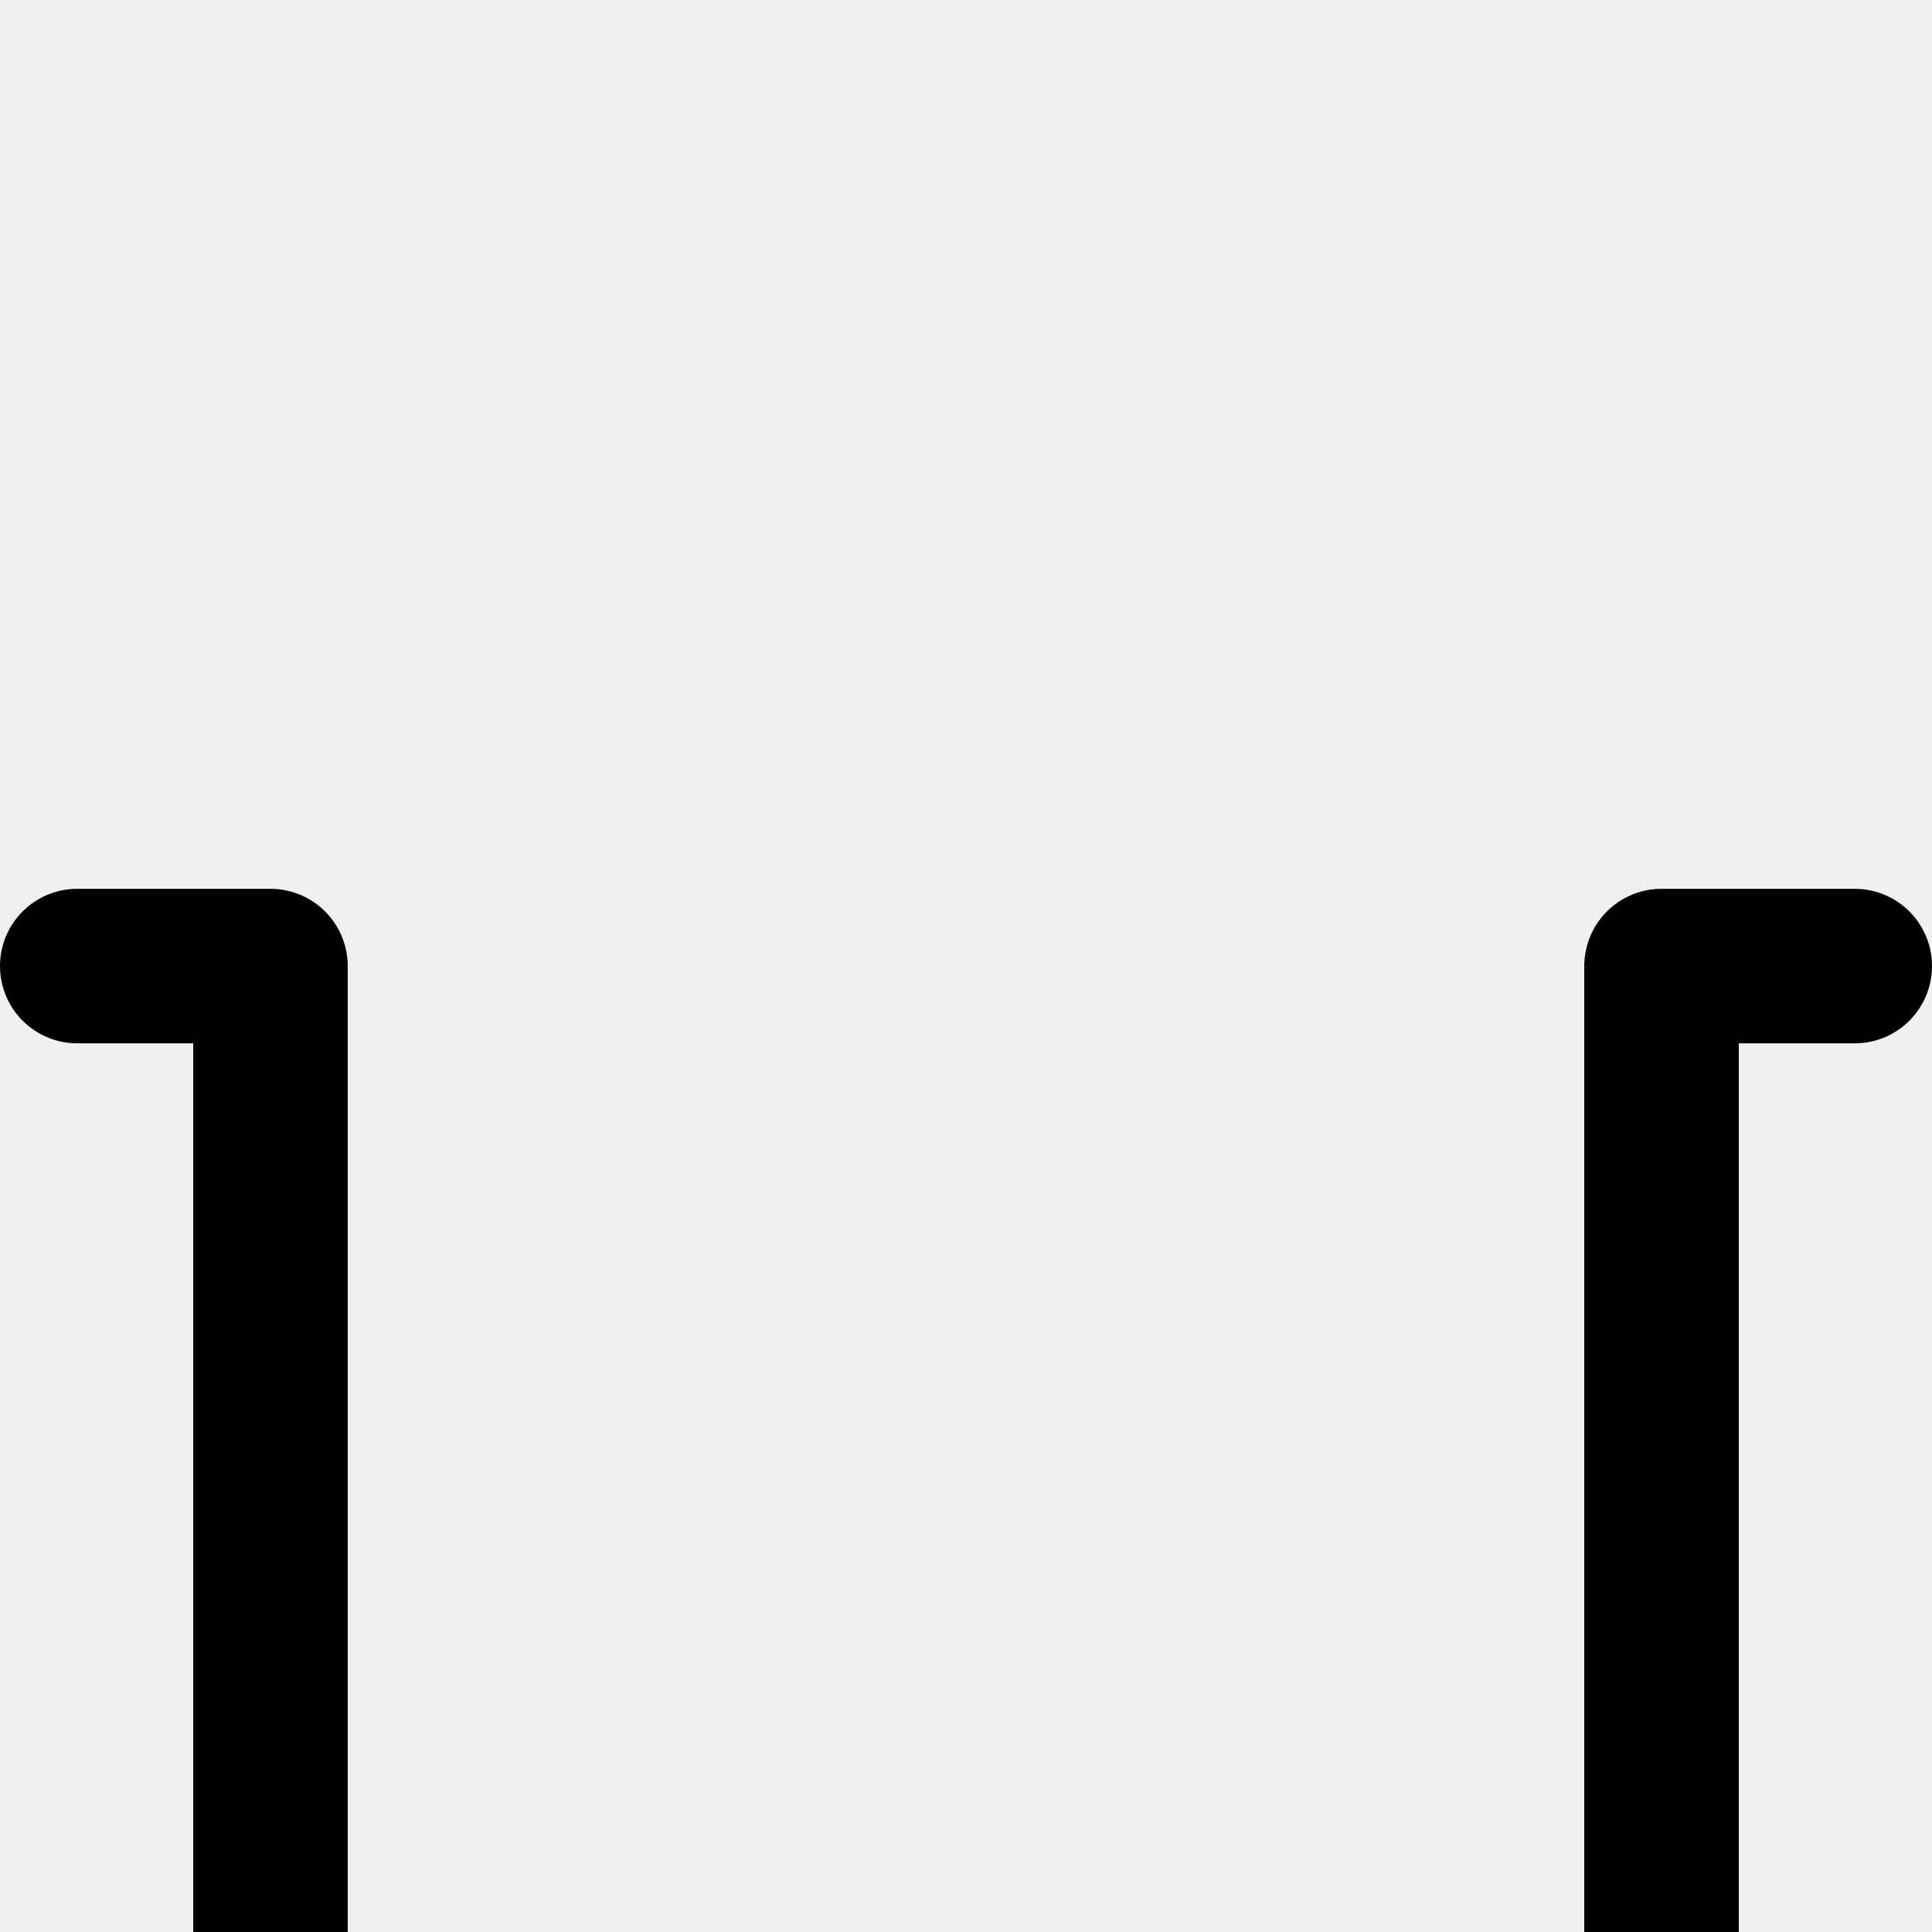
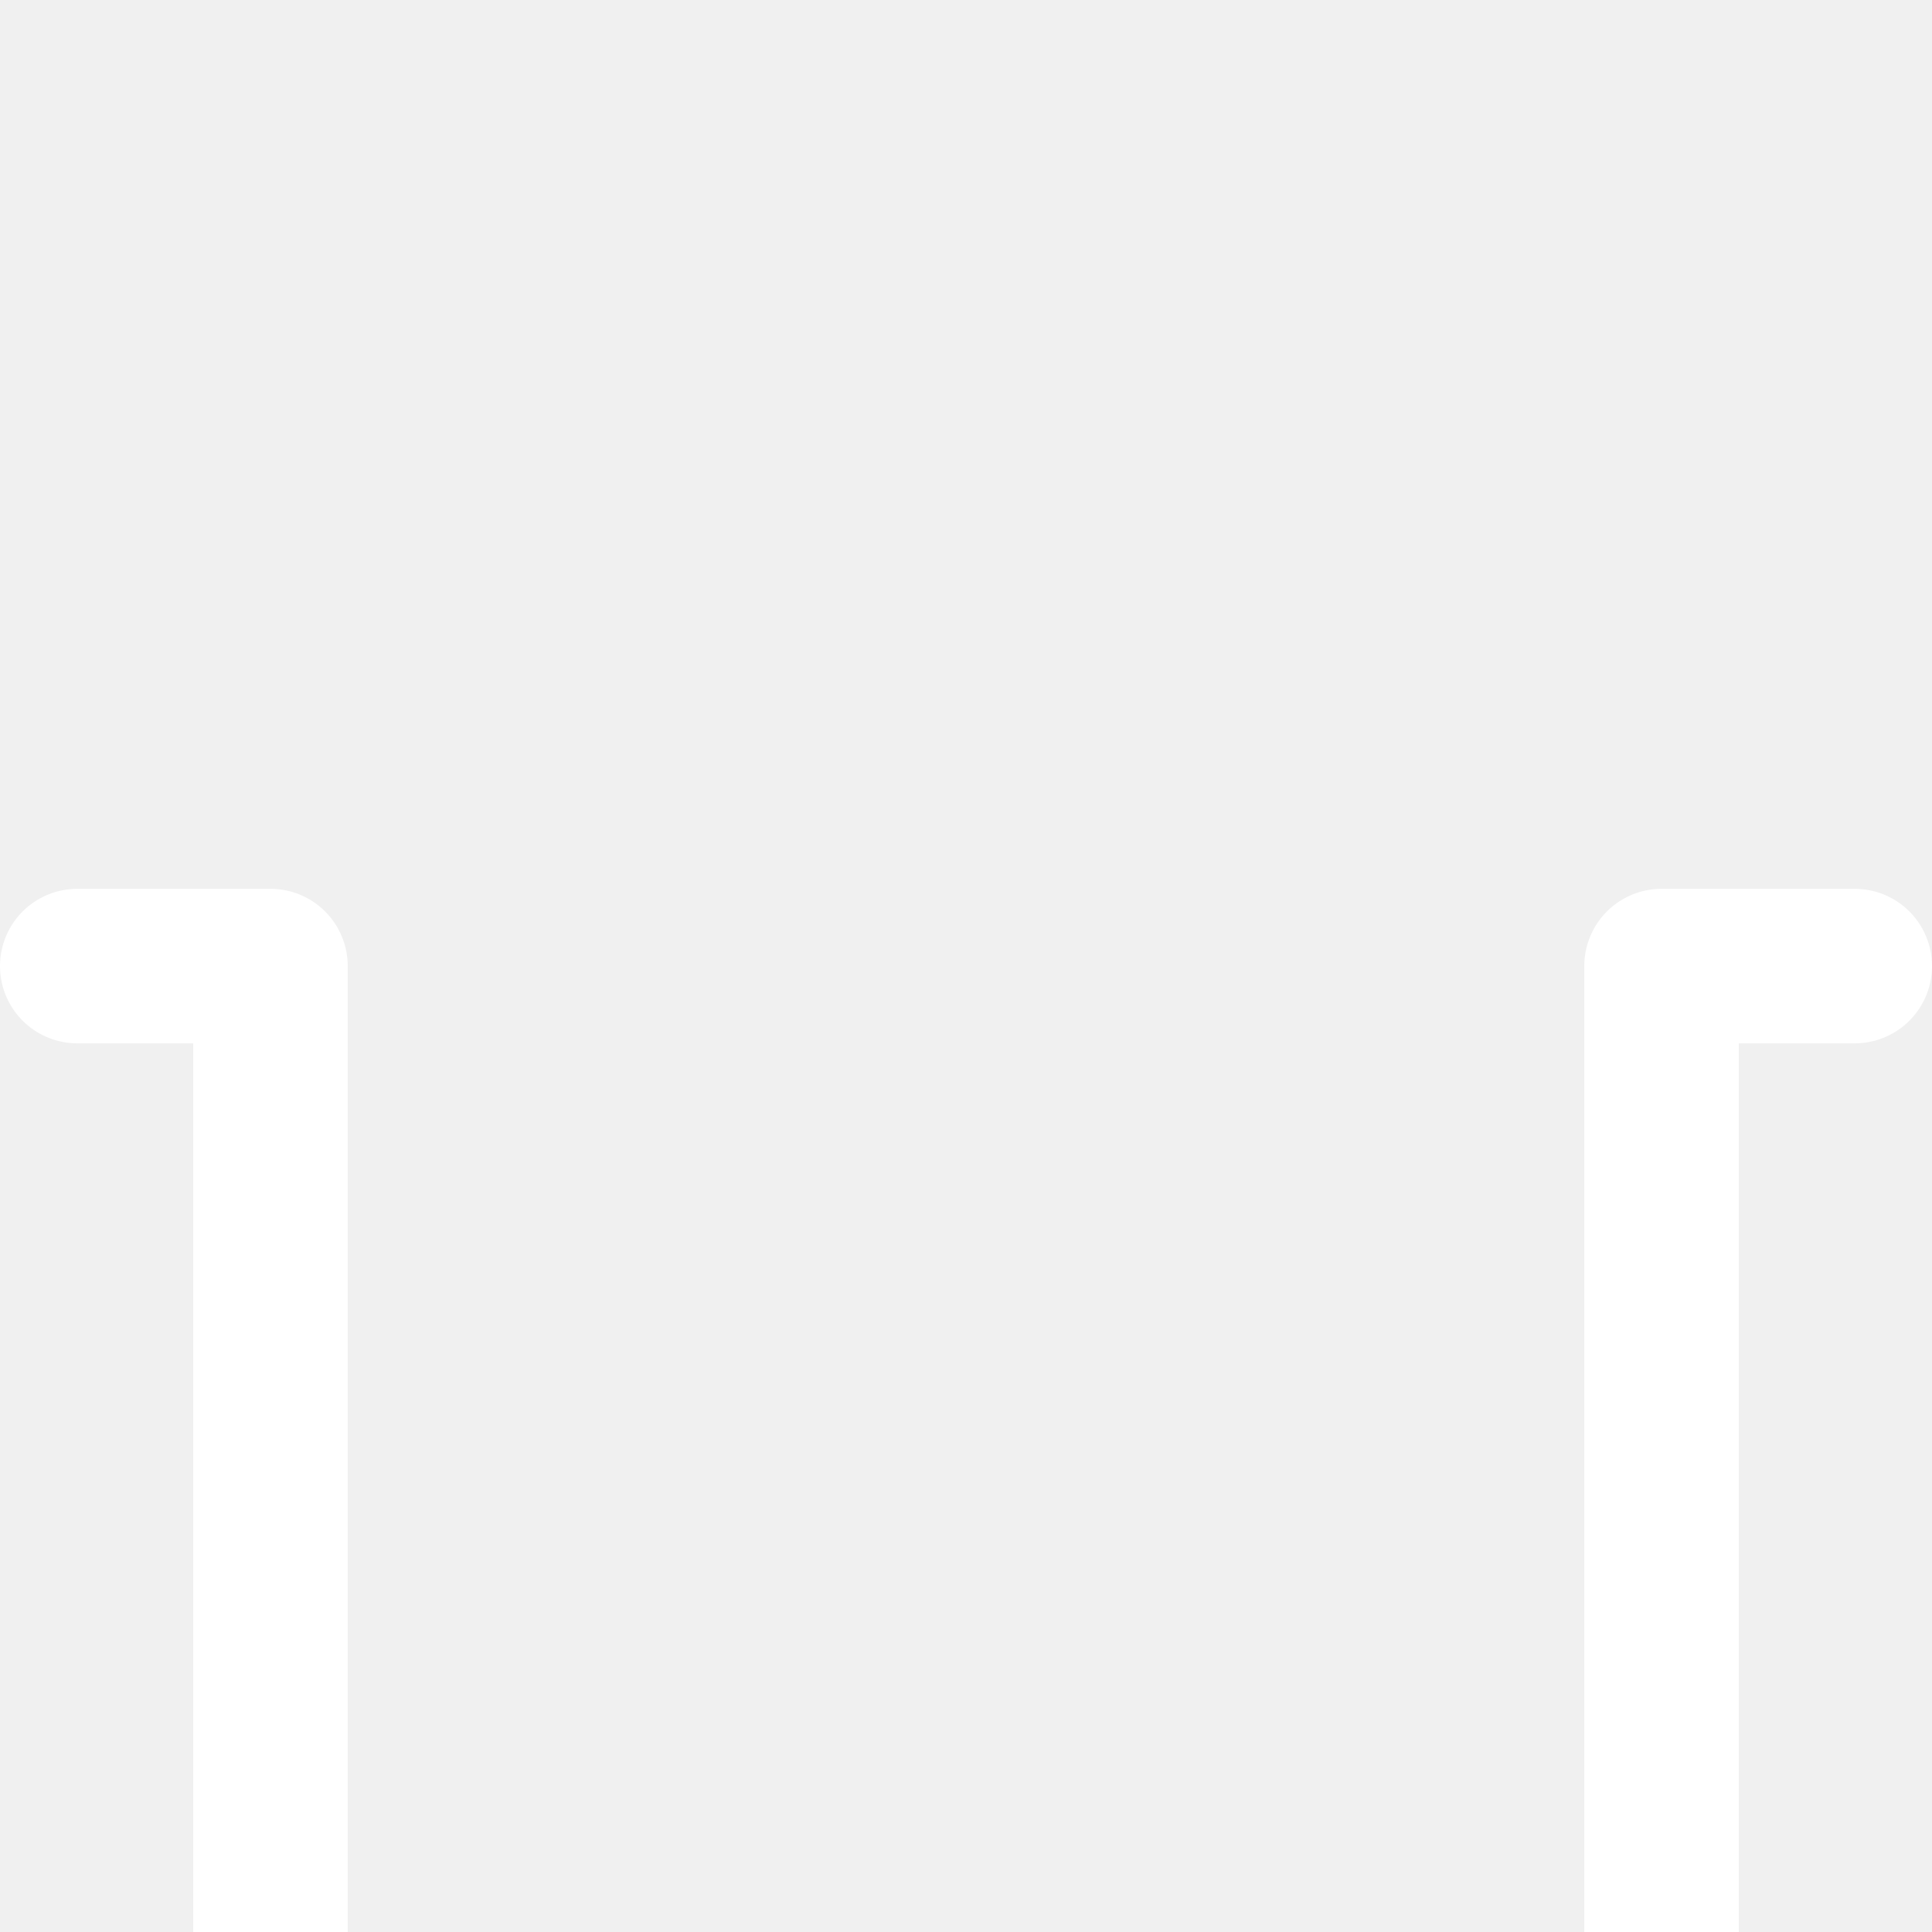
<svg xmlns="http://www.w3.org/2000/svg" width="50" height="50" viewBox="0 0 13.229 13.229" version="1.1" id="svg1">
  <defs id="defs1" />
  <g id="layer1">
-     <path style="fill:none;stroke:#000000;stroke-width:1.058;stroke-linecap:round;stroke-linejoin:round;stroke-dasharray:none;stroke-opacity:1;paint-order:stroke fill markers" d="M 0.529,6.615 H 1.852 l 1.7e-6,6.615" id="path1" />
-     <path style="fill:none;stroke:#000000;stroke-width:1.058;stroke-linecap:round;stroke-linejoin:round;stroke-miterlimit:4;stroke-dasharray:none;stroke-opacity:1;paint-order:stroke fill markers" d="m 12.7,6.615 h -1.323 l 2e-6,6.615" id="path1-8" />
+     <path style="fill:none;stroke:#ffffff;stroke-width:1.058;stroke-linecap:round;stroke-linejoin:round;stroke-dasharray:none;stroke-opacity:1;paint-order:stroke fill markers" d="M 0.529,6.615 H 1.852 l 1.7e-6,6.615" id="path1" />
+     <path style="fill:none;stroke:#ffffff;stroke-width:1.058;stroke-linecap:round;stroke-linejoin:round;stroke-miterlimit:4;stroke-dasharray:none;stroke-opacity:1;paint-order:stroke fill markers" d="m 12.7,6.615 h -1.323 l 2e-6,6.615" id="path1-8" />
  </g>
</svg>
